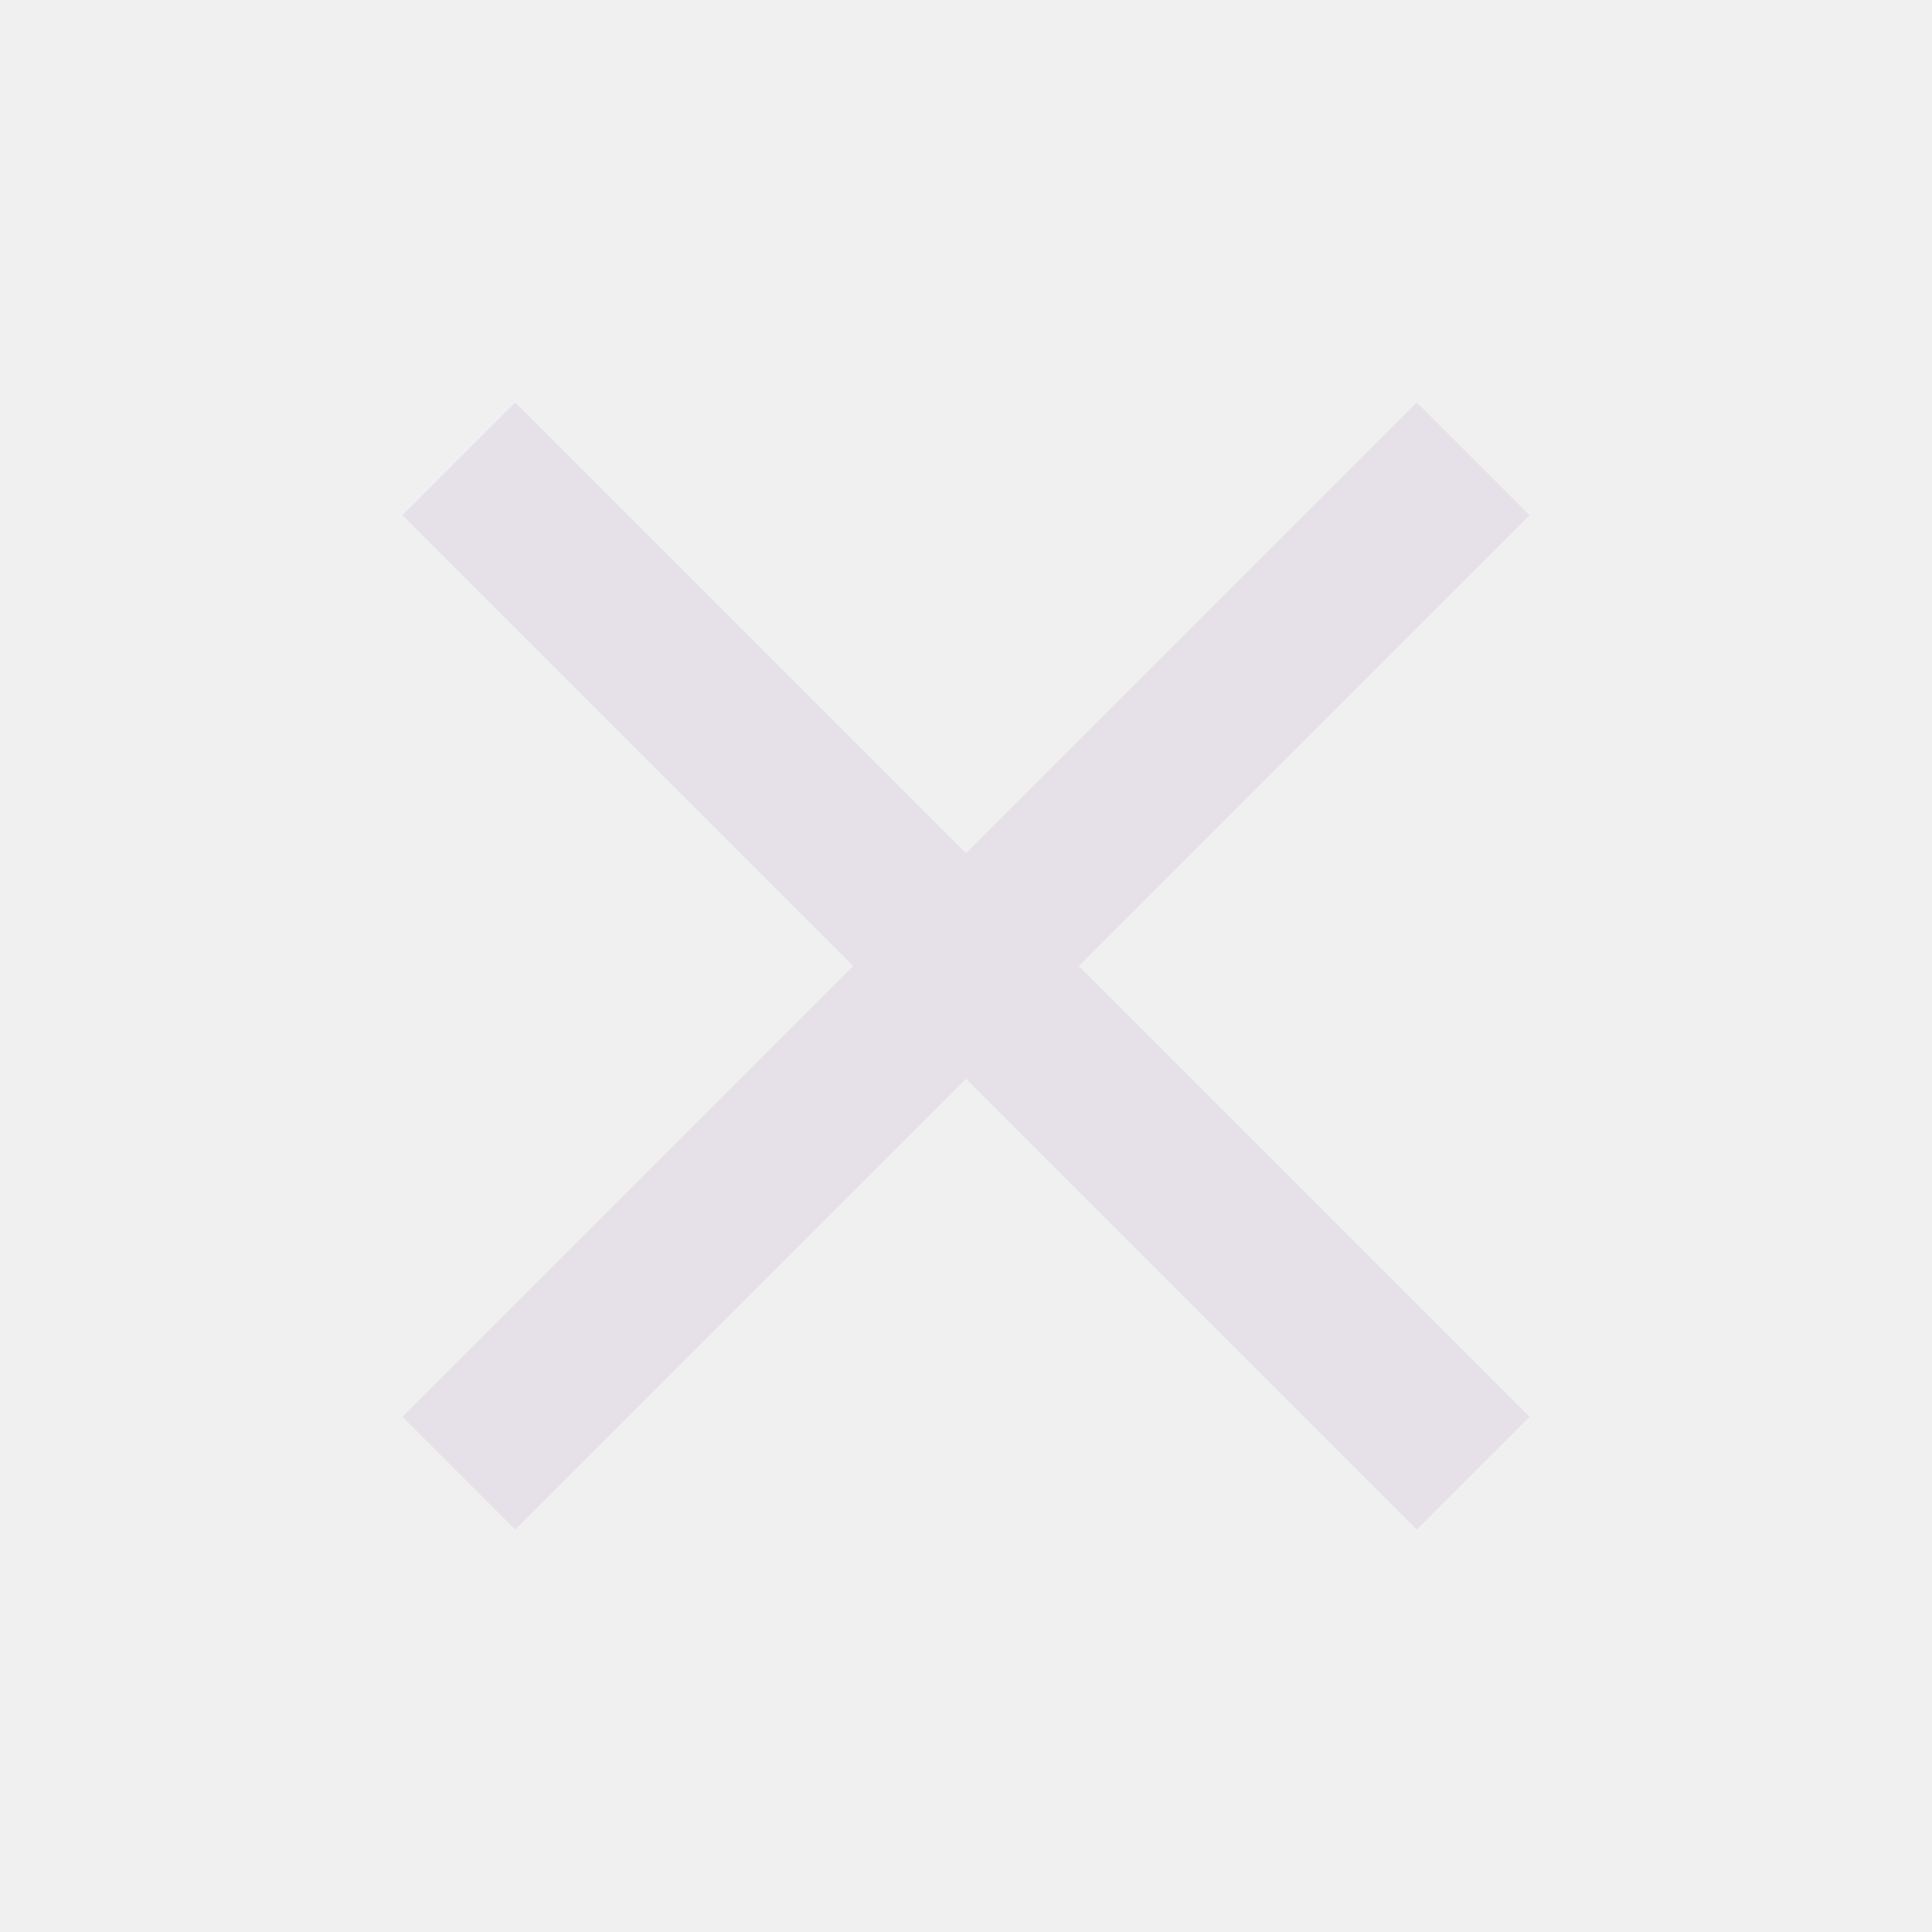
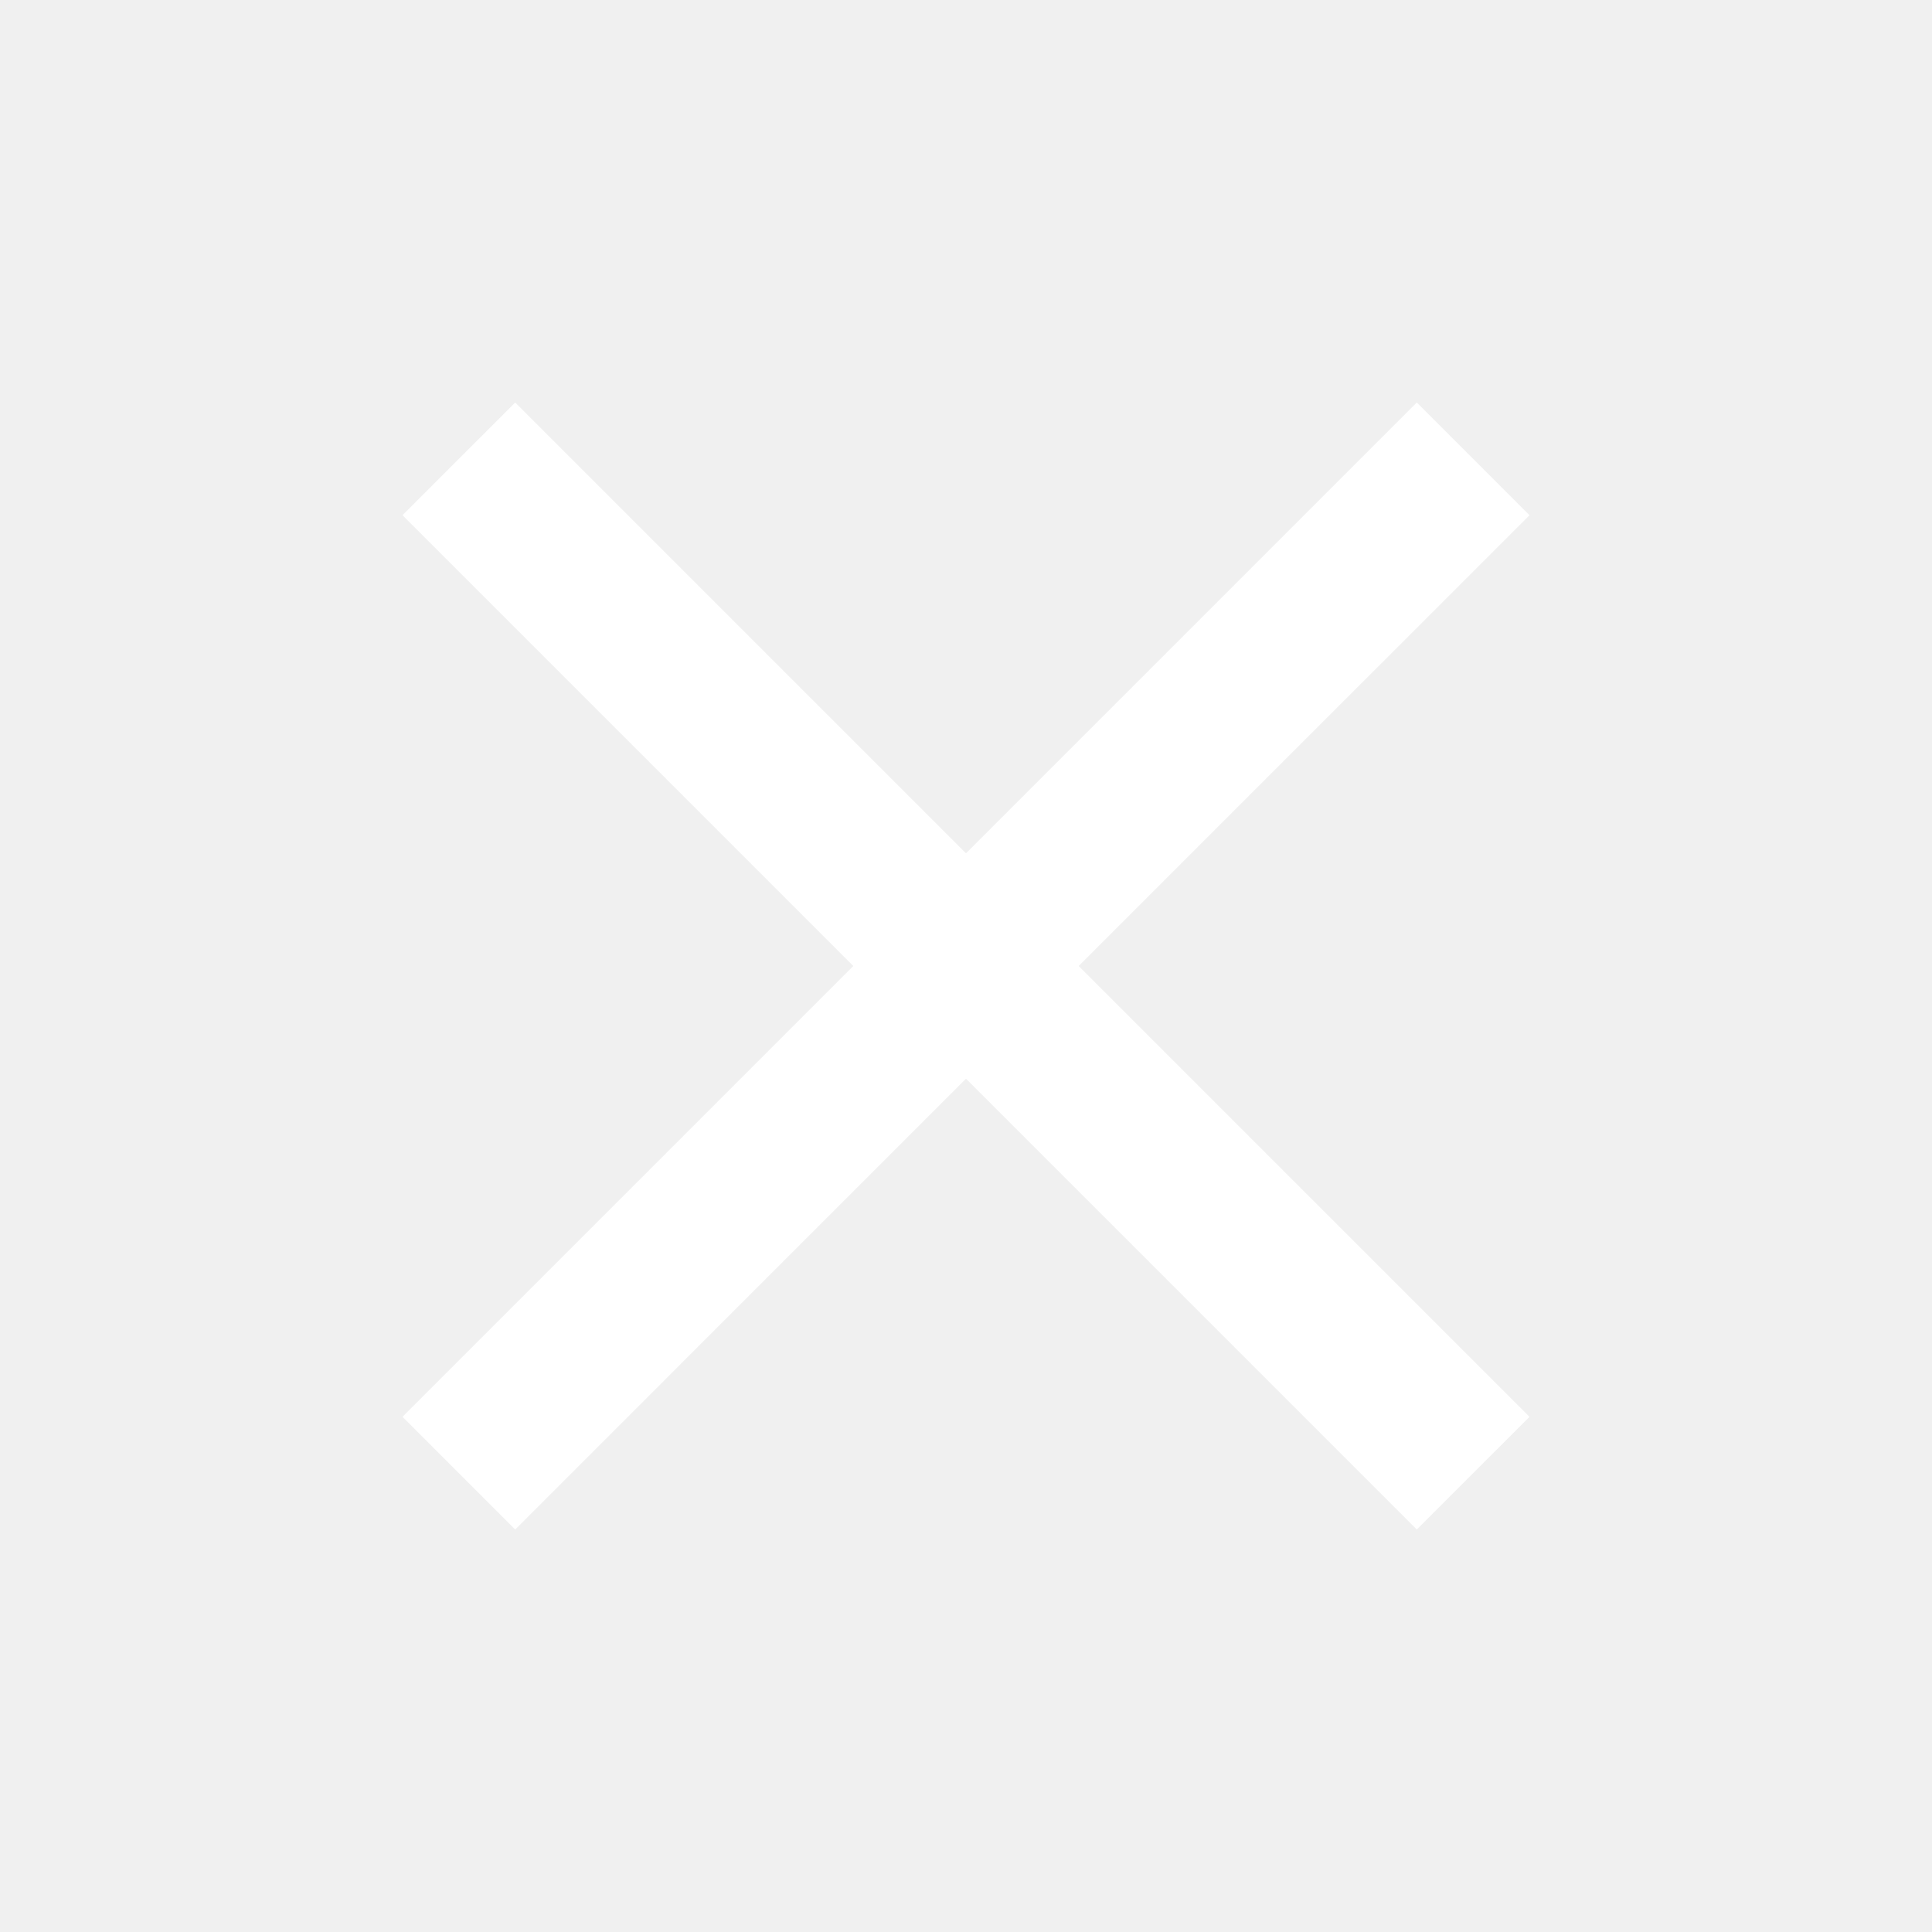
- <svg xmlns="http://www.w3.org/2000/svg" width="99" height="99" viewBox="0 0 99 99" fill="none">
-   <path d="M26.4 78.375L20.625 72.6L43.725 49.5L20.625 26.4L26.4 20.625L49.5 43.725L72.6 20.625L78.375 26.4L55.275 49.5L78.375 72.6L72.6 78.375L49.5 55.275L26.4 78.375Z" fill="#E6E0E9" />
+ <svg xmlns="http://www.w3.org/2000/svg" width="49" height="49" viewBox="0 0 49 49" fill="none">
+   <path d="M13.067 38.792L10.208 35.934L21.642 24.5L10.208 13.067L13.067 10.209L24.5 21.642L35.933 10.209L38.792 13.067L27.358 24.5L38.792 35.934L35.933 38.792L24.5 27.358L13.067 38.792Z" fill="white" />
</svg>
